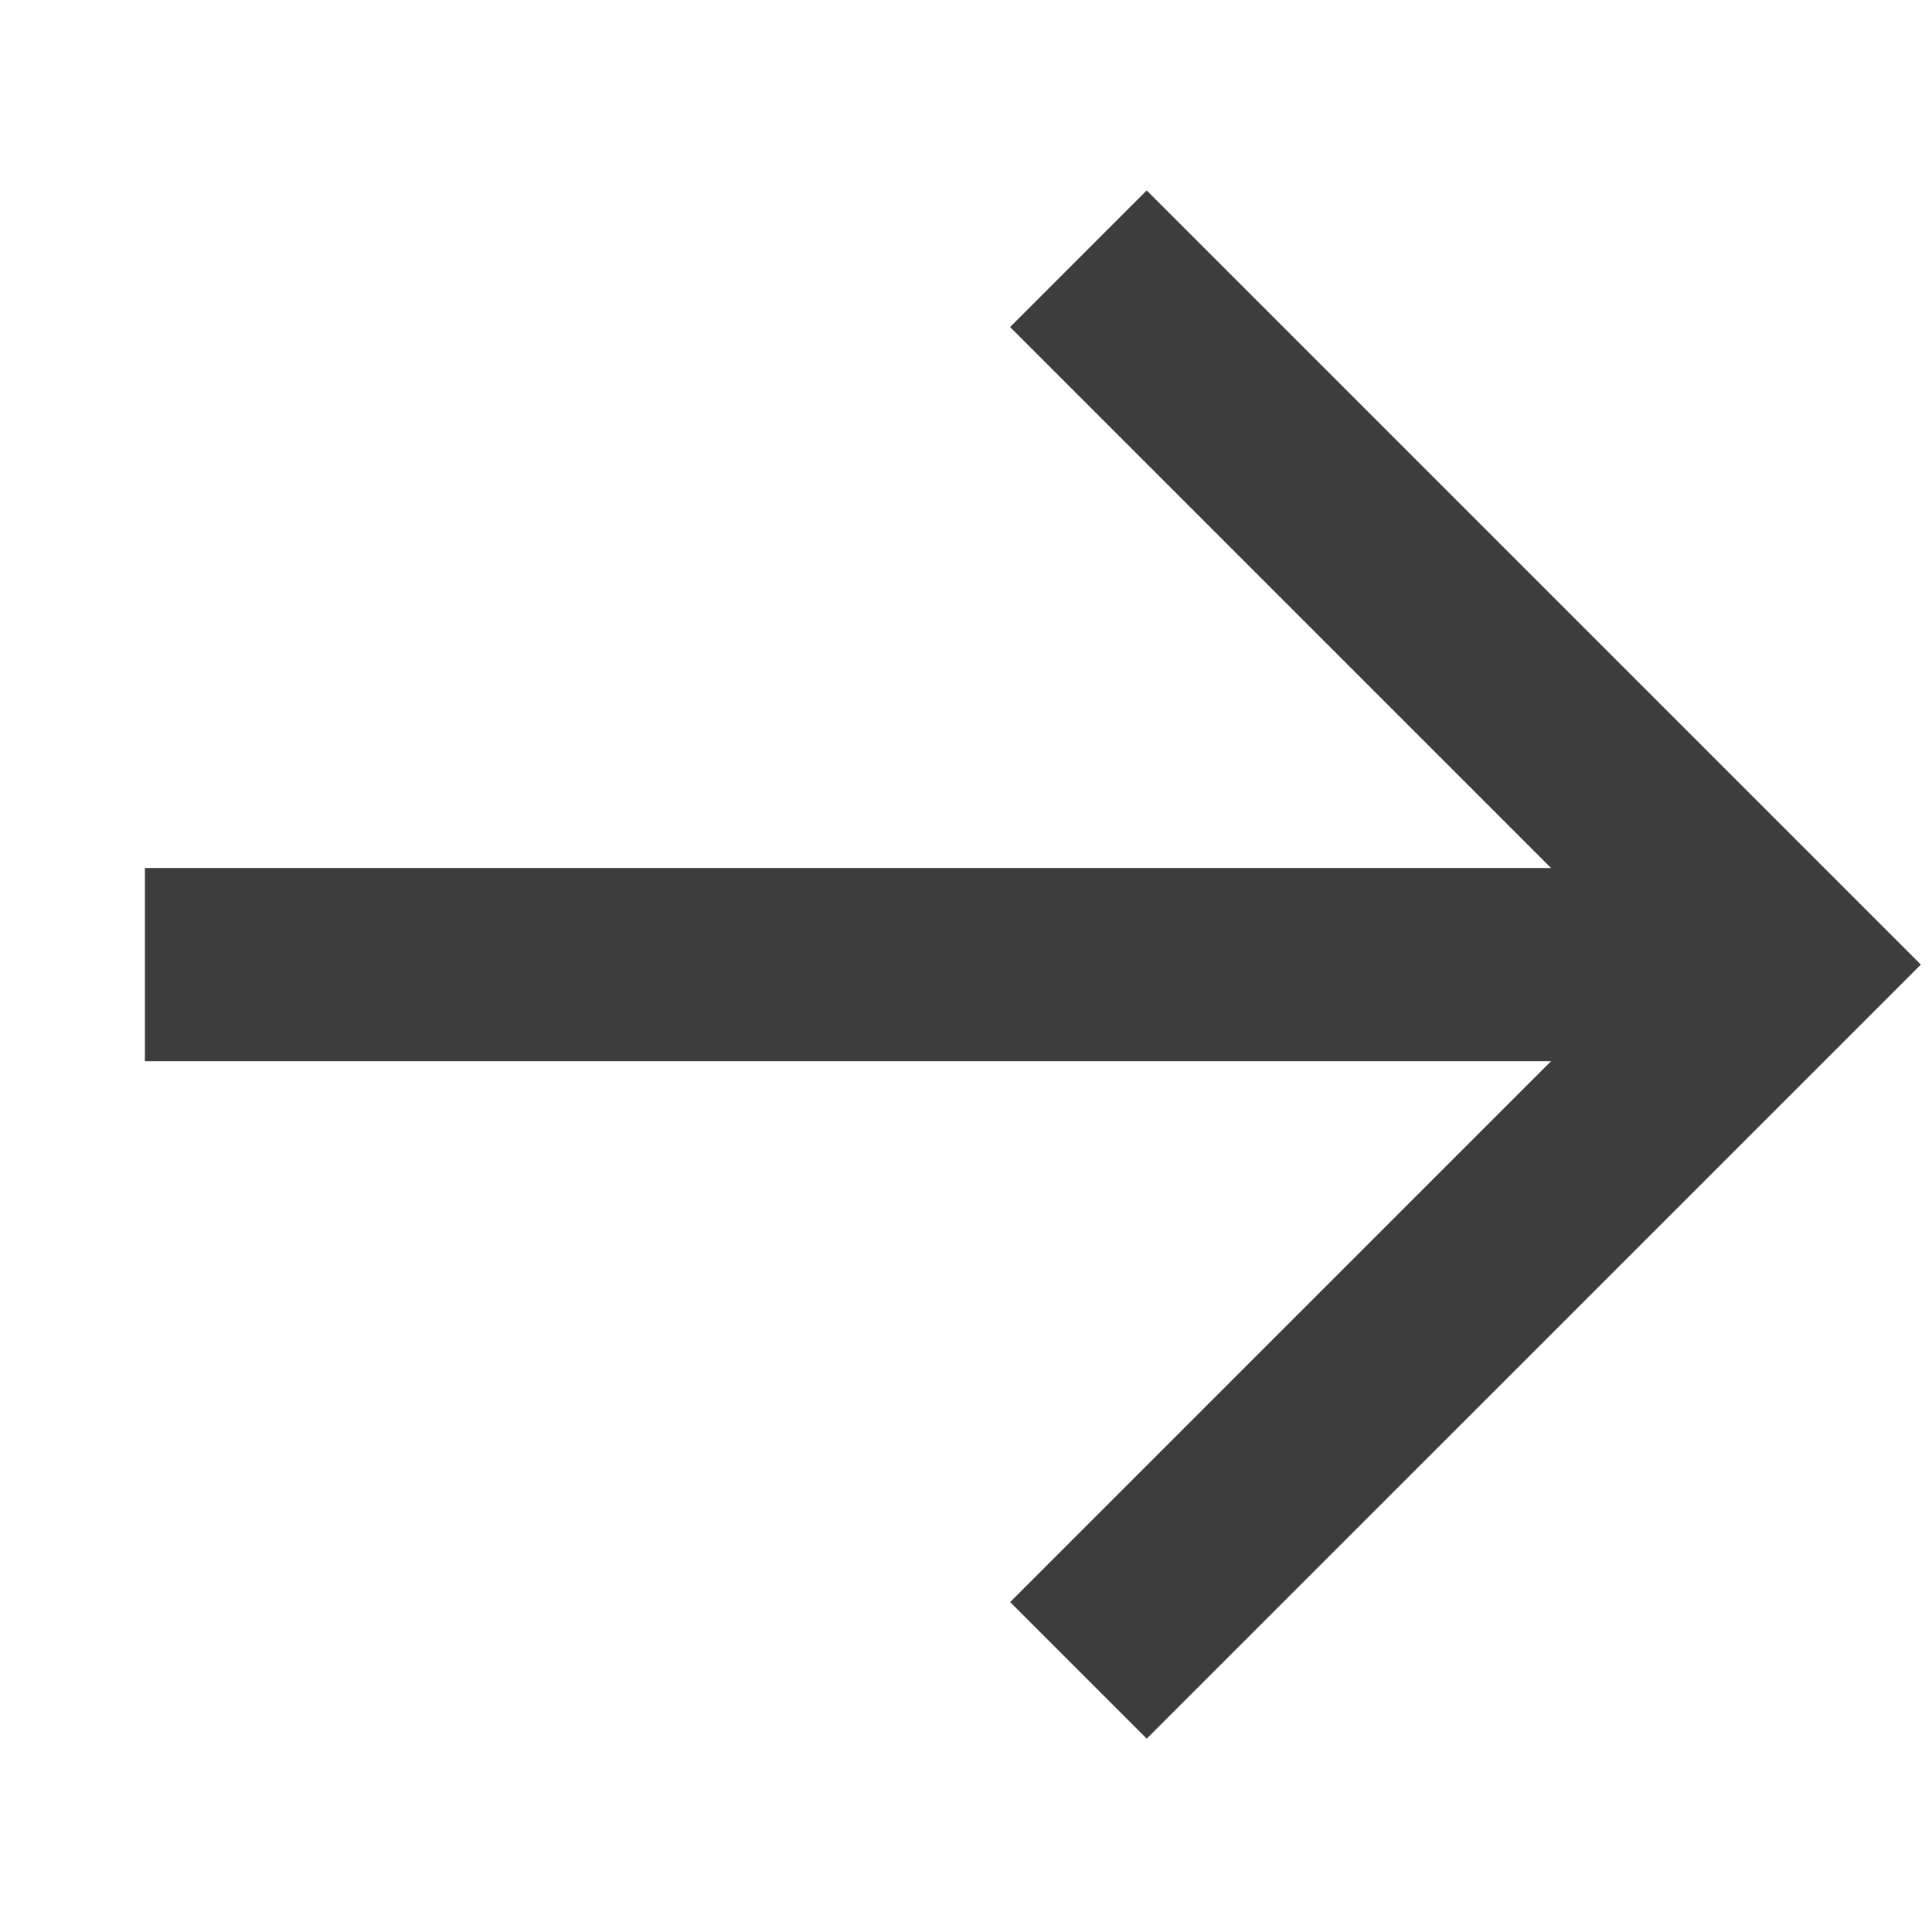
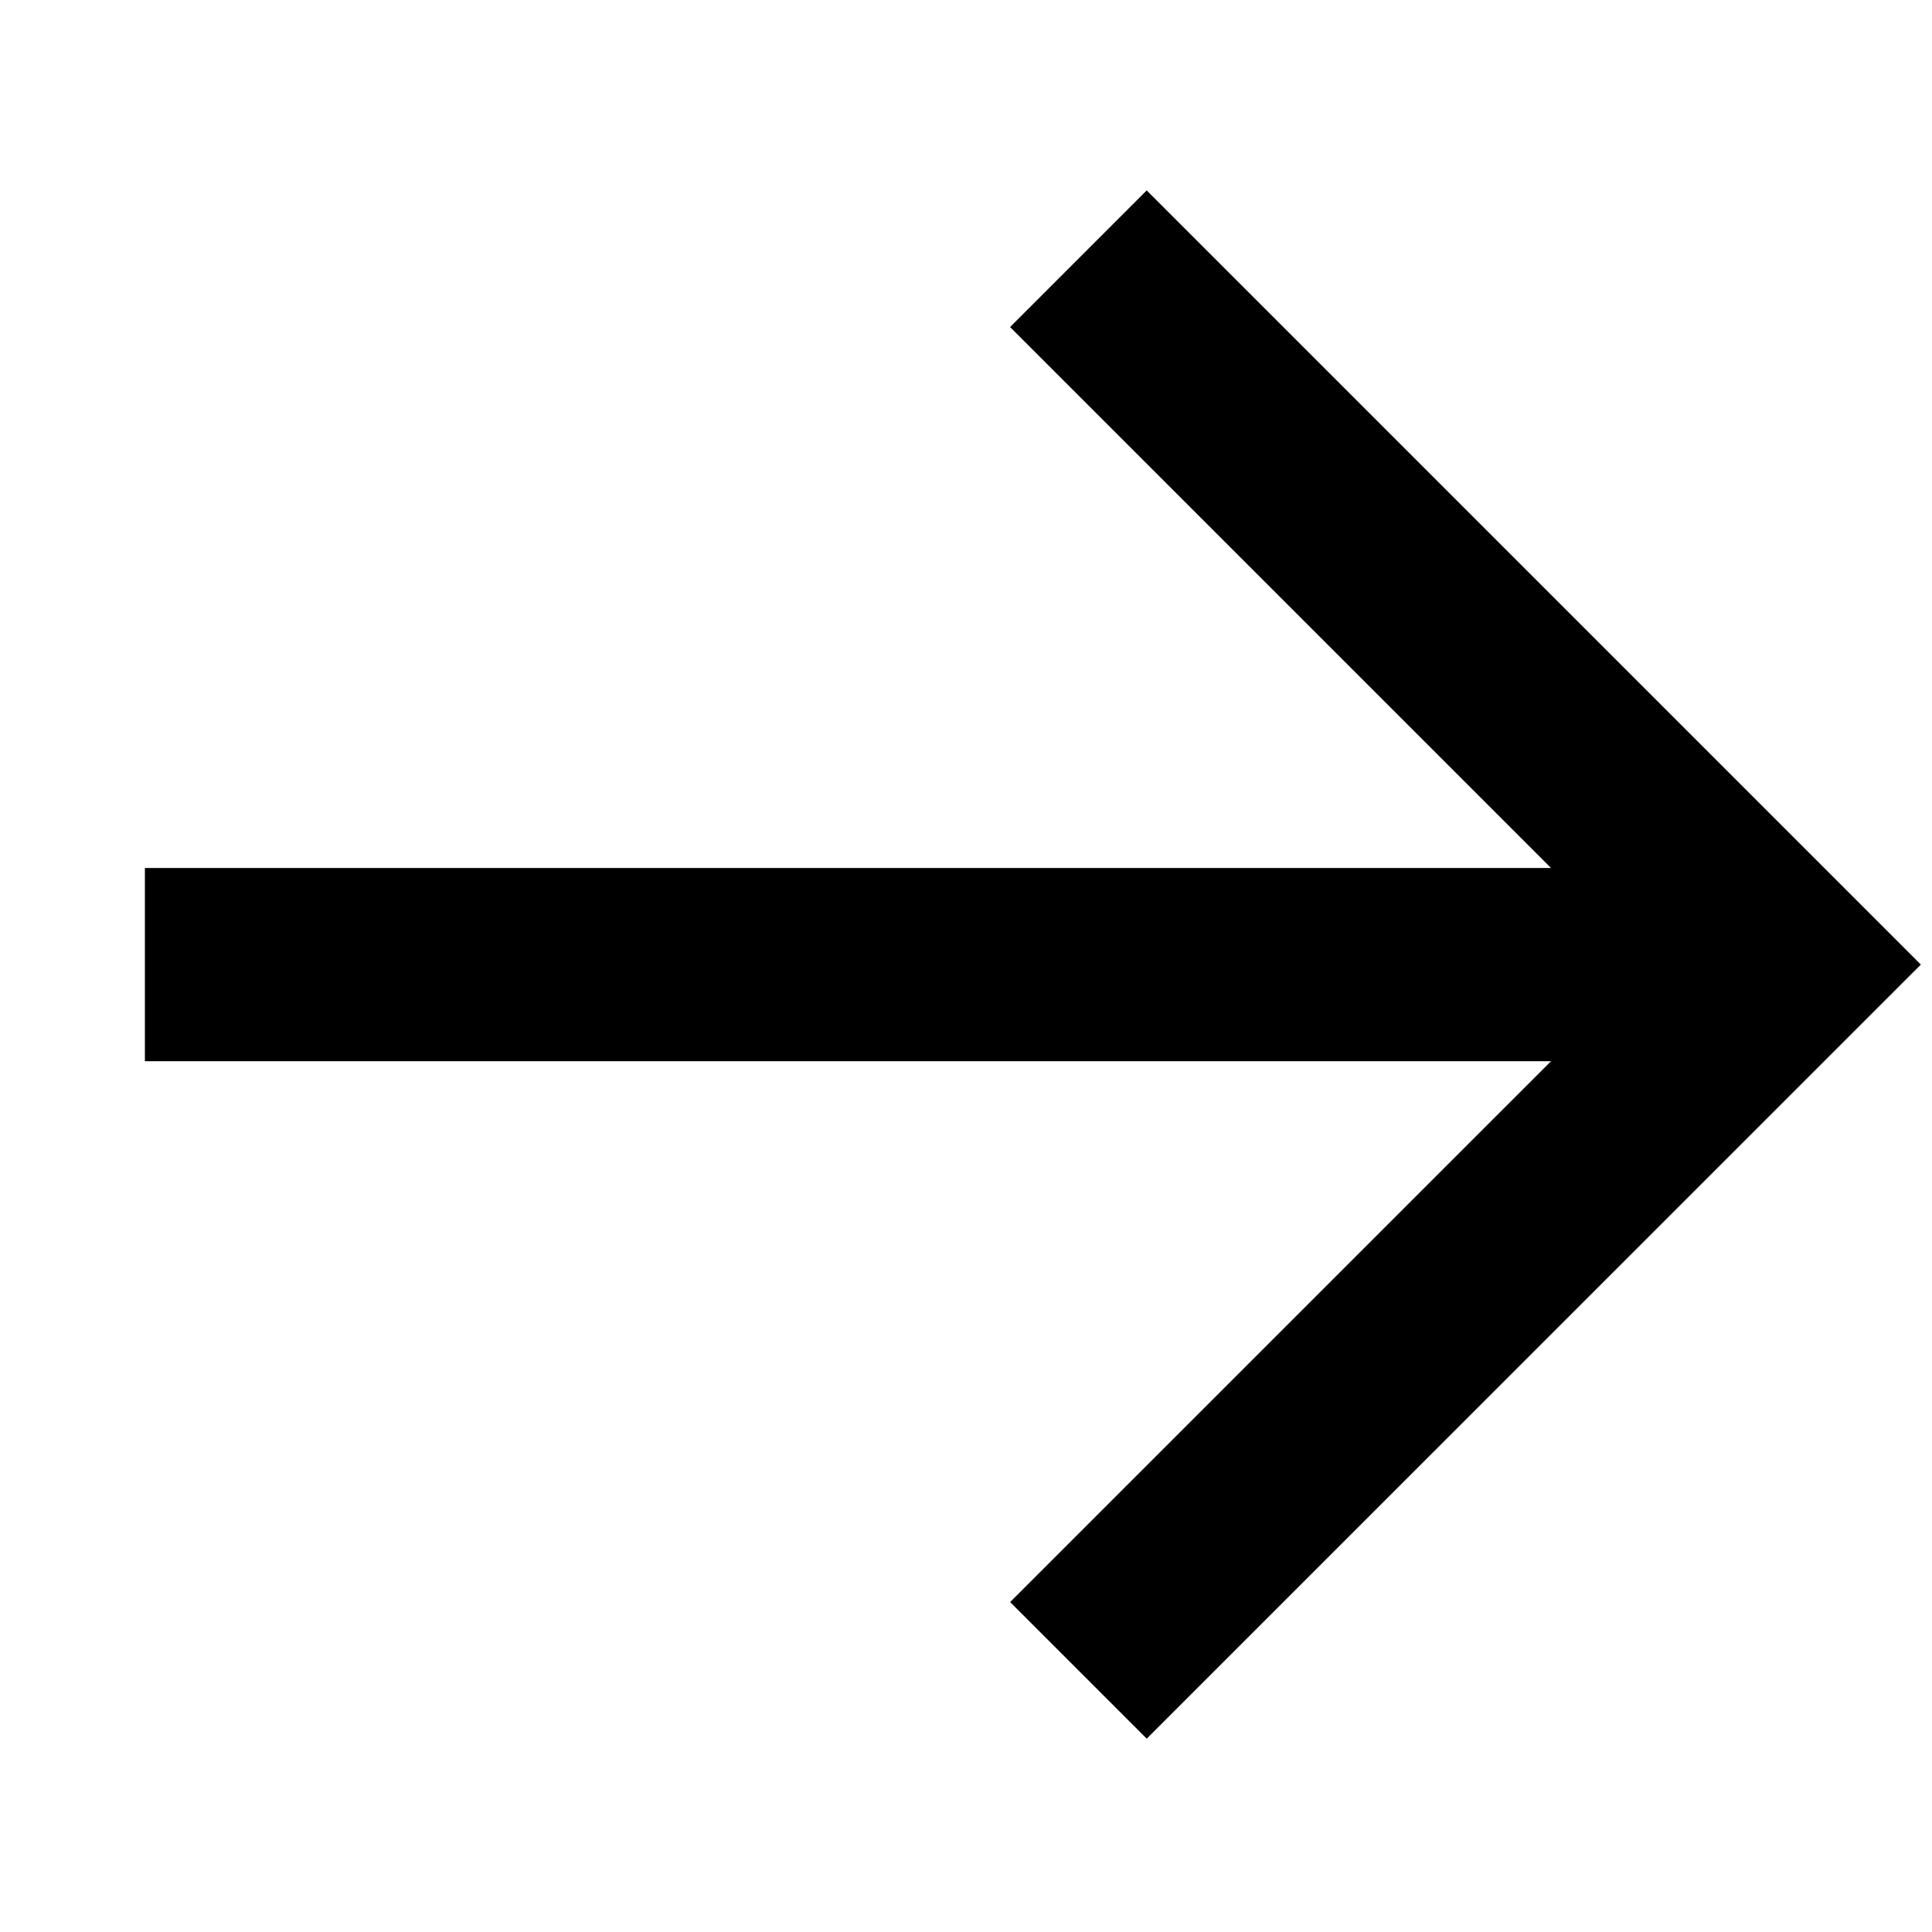
<svg xmlns="http://www.w3.org/2000/svg" width="40" height="40" viewBox="0 0 40 40" fill="none">
-   <path d="M3 19.971H36.941" stroke="#3D3D3D" stroke-width="4" stroke-miterlimit="10" />
-   <path d="M23.741 6.771L36.941 19.971L23.742 33.169" stroke="#3D3D3D" stroke-width="4" stroke-miterlimit="10" stroke-linecap="square" />
+   <path d="M3 19.971H36.941" stroke="currentColor" stroke-width="4" stroke-miterlimit="10" />
+   <path d="M23.741 6.771L36.941 19.971L23.742 33.169" stroke="currentColor" stroke-width="4" stroke-miterlimit="10" stroke-linecap="square" />
</svg>
